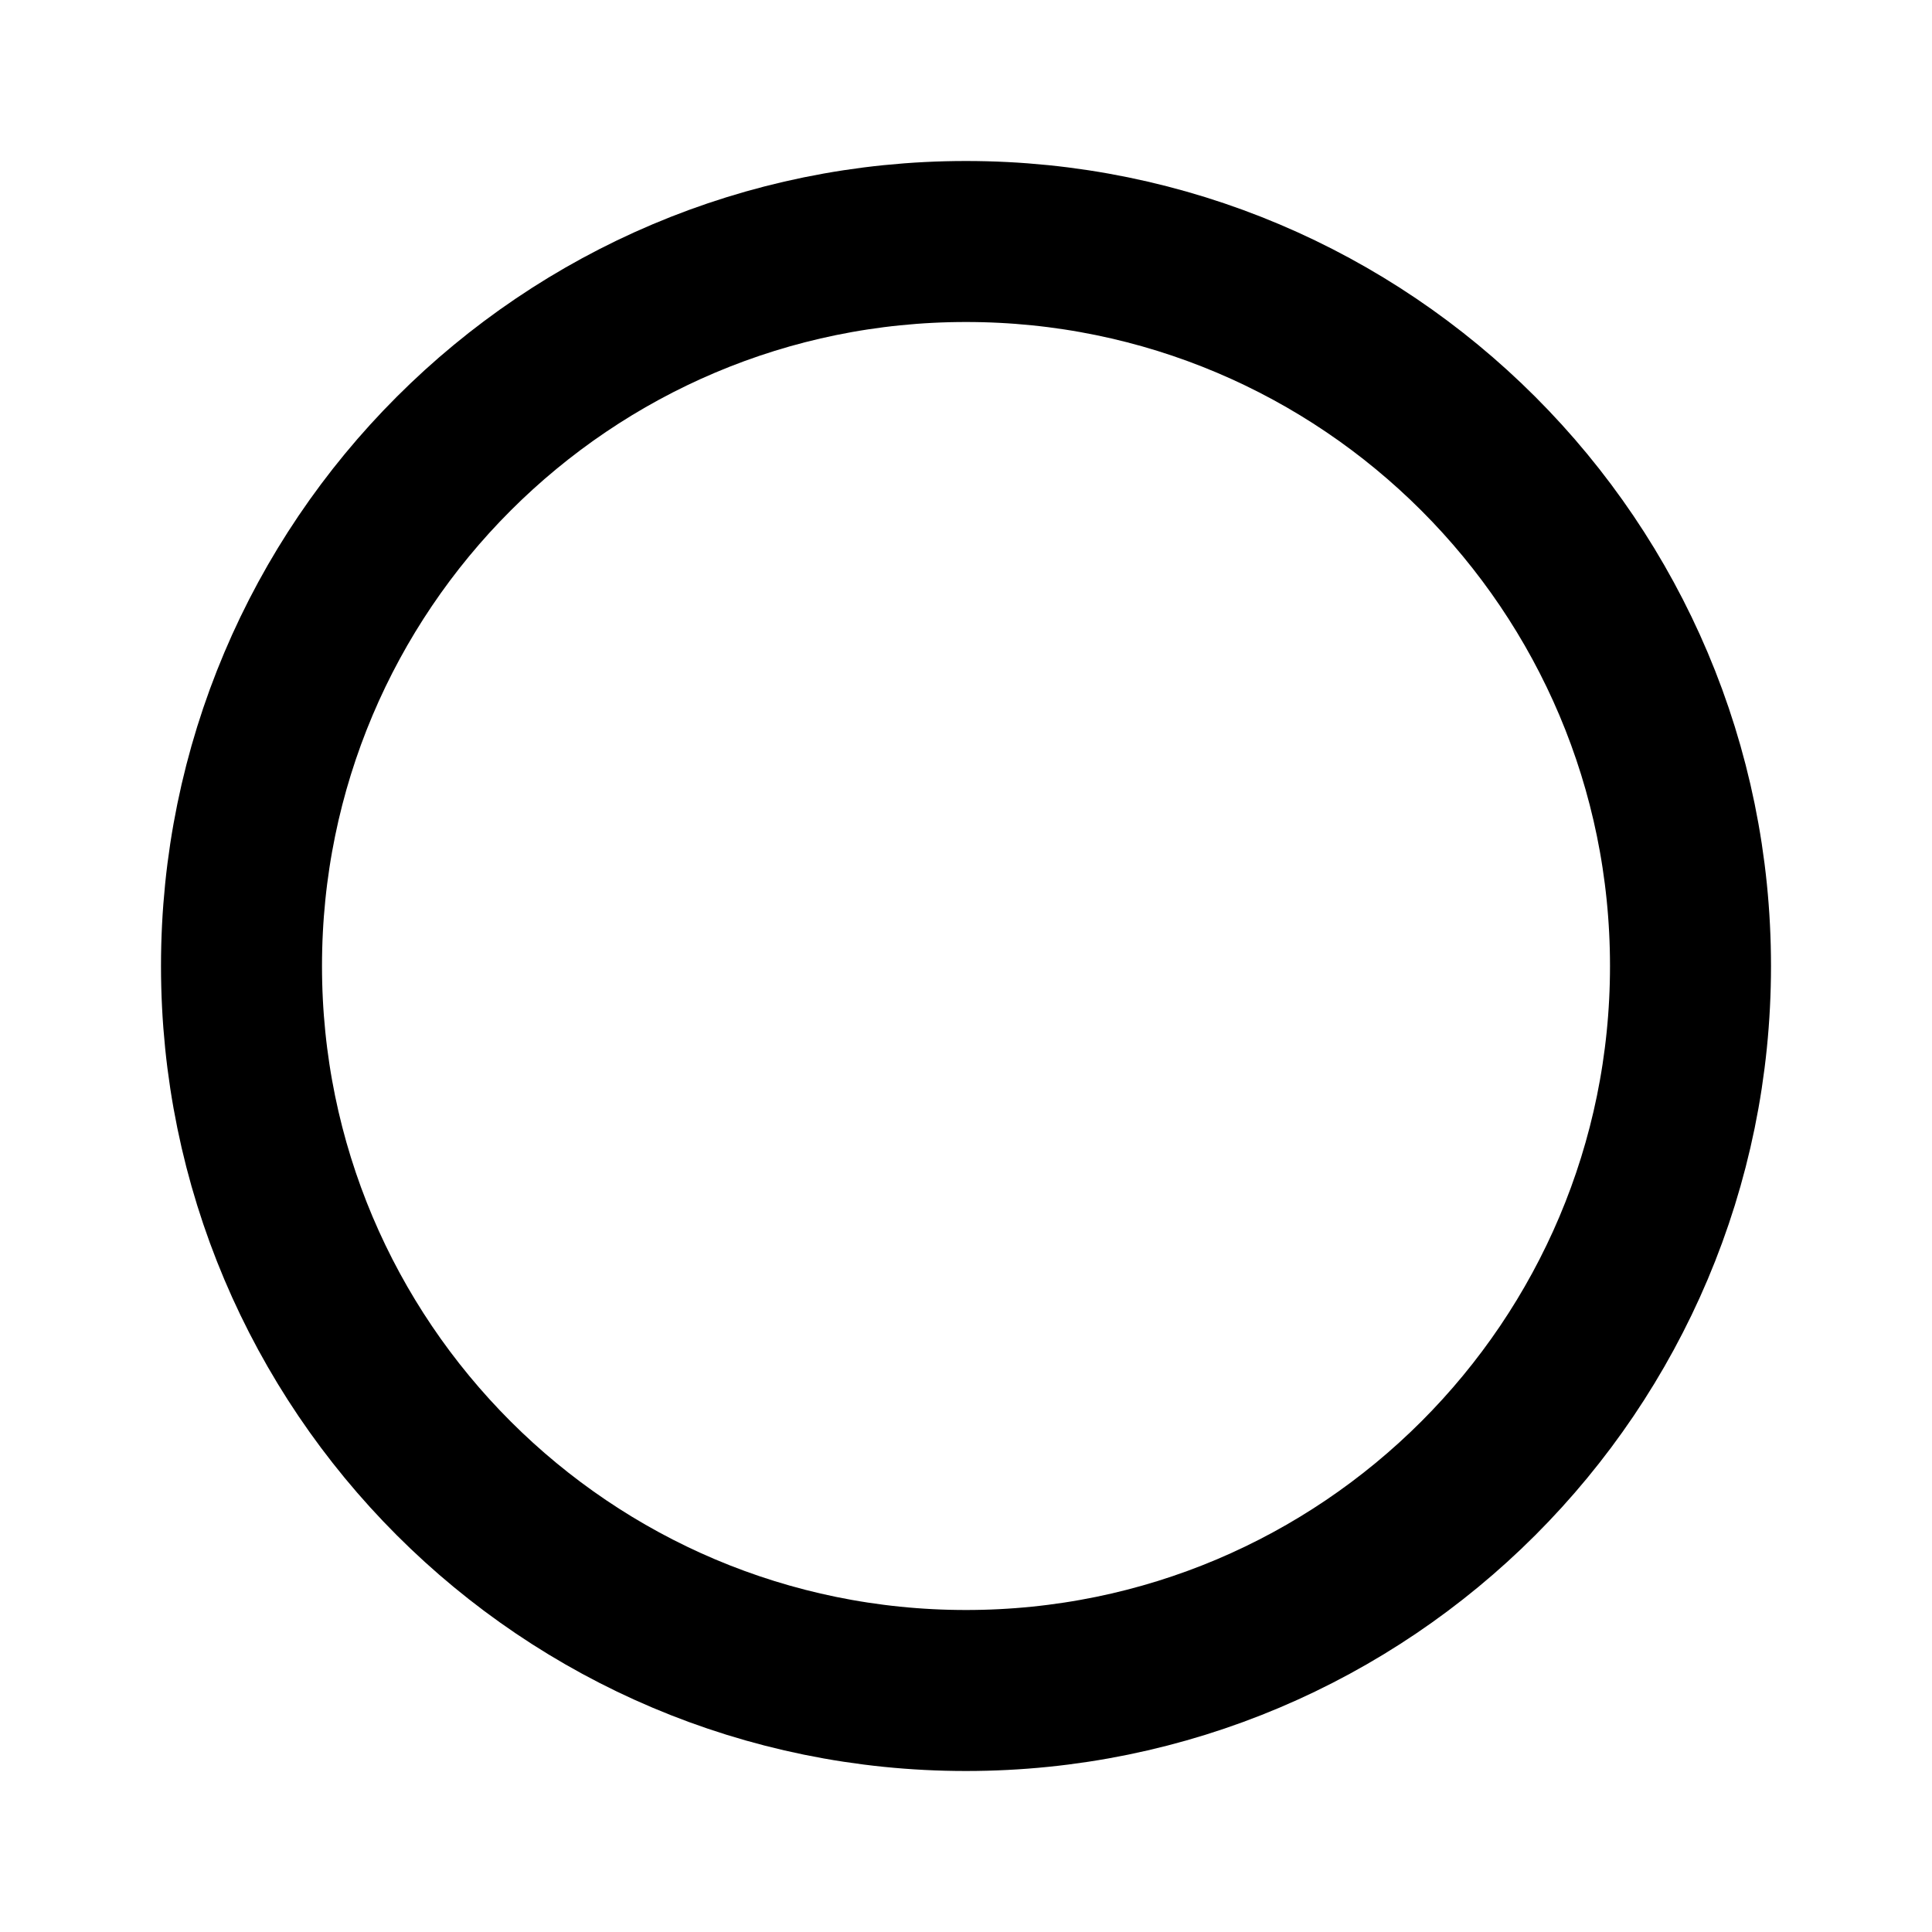
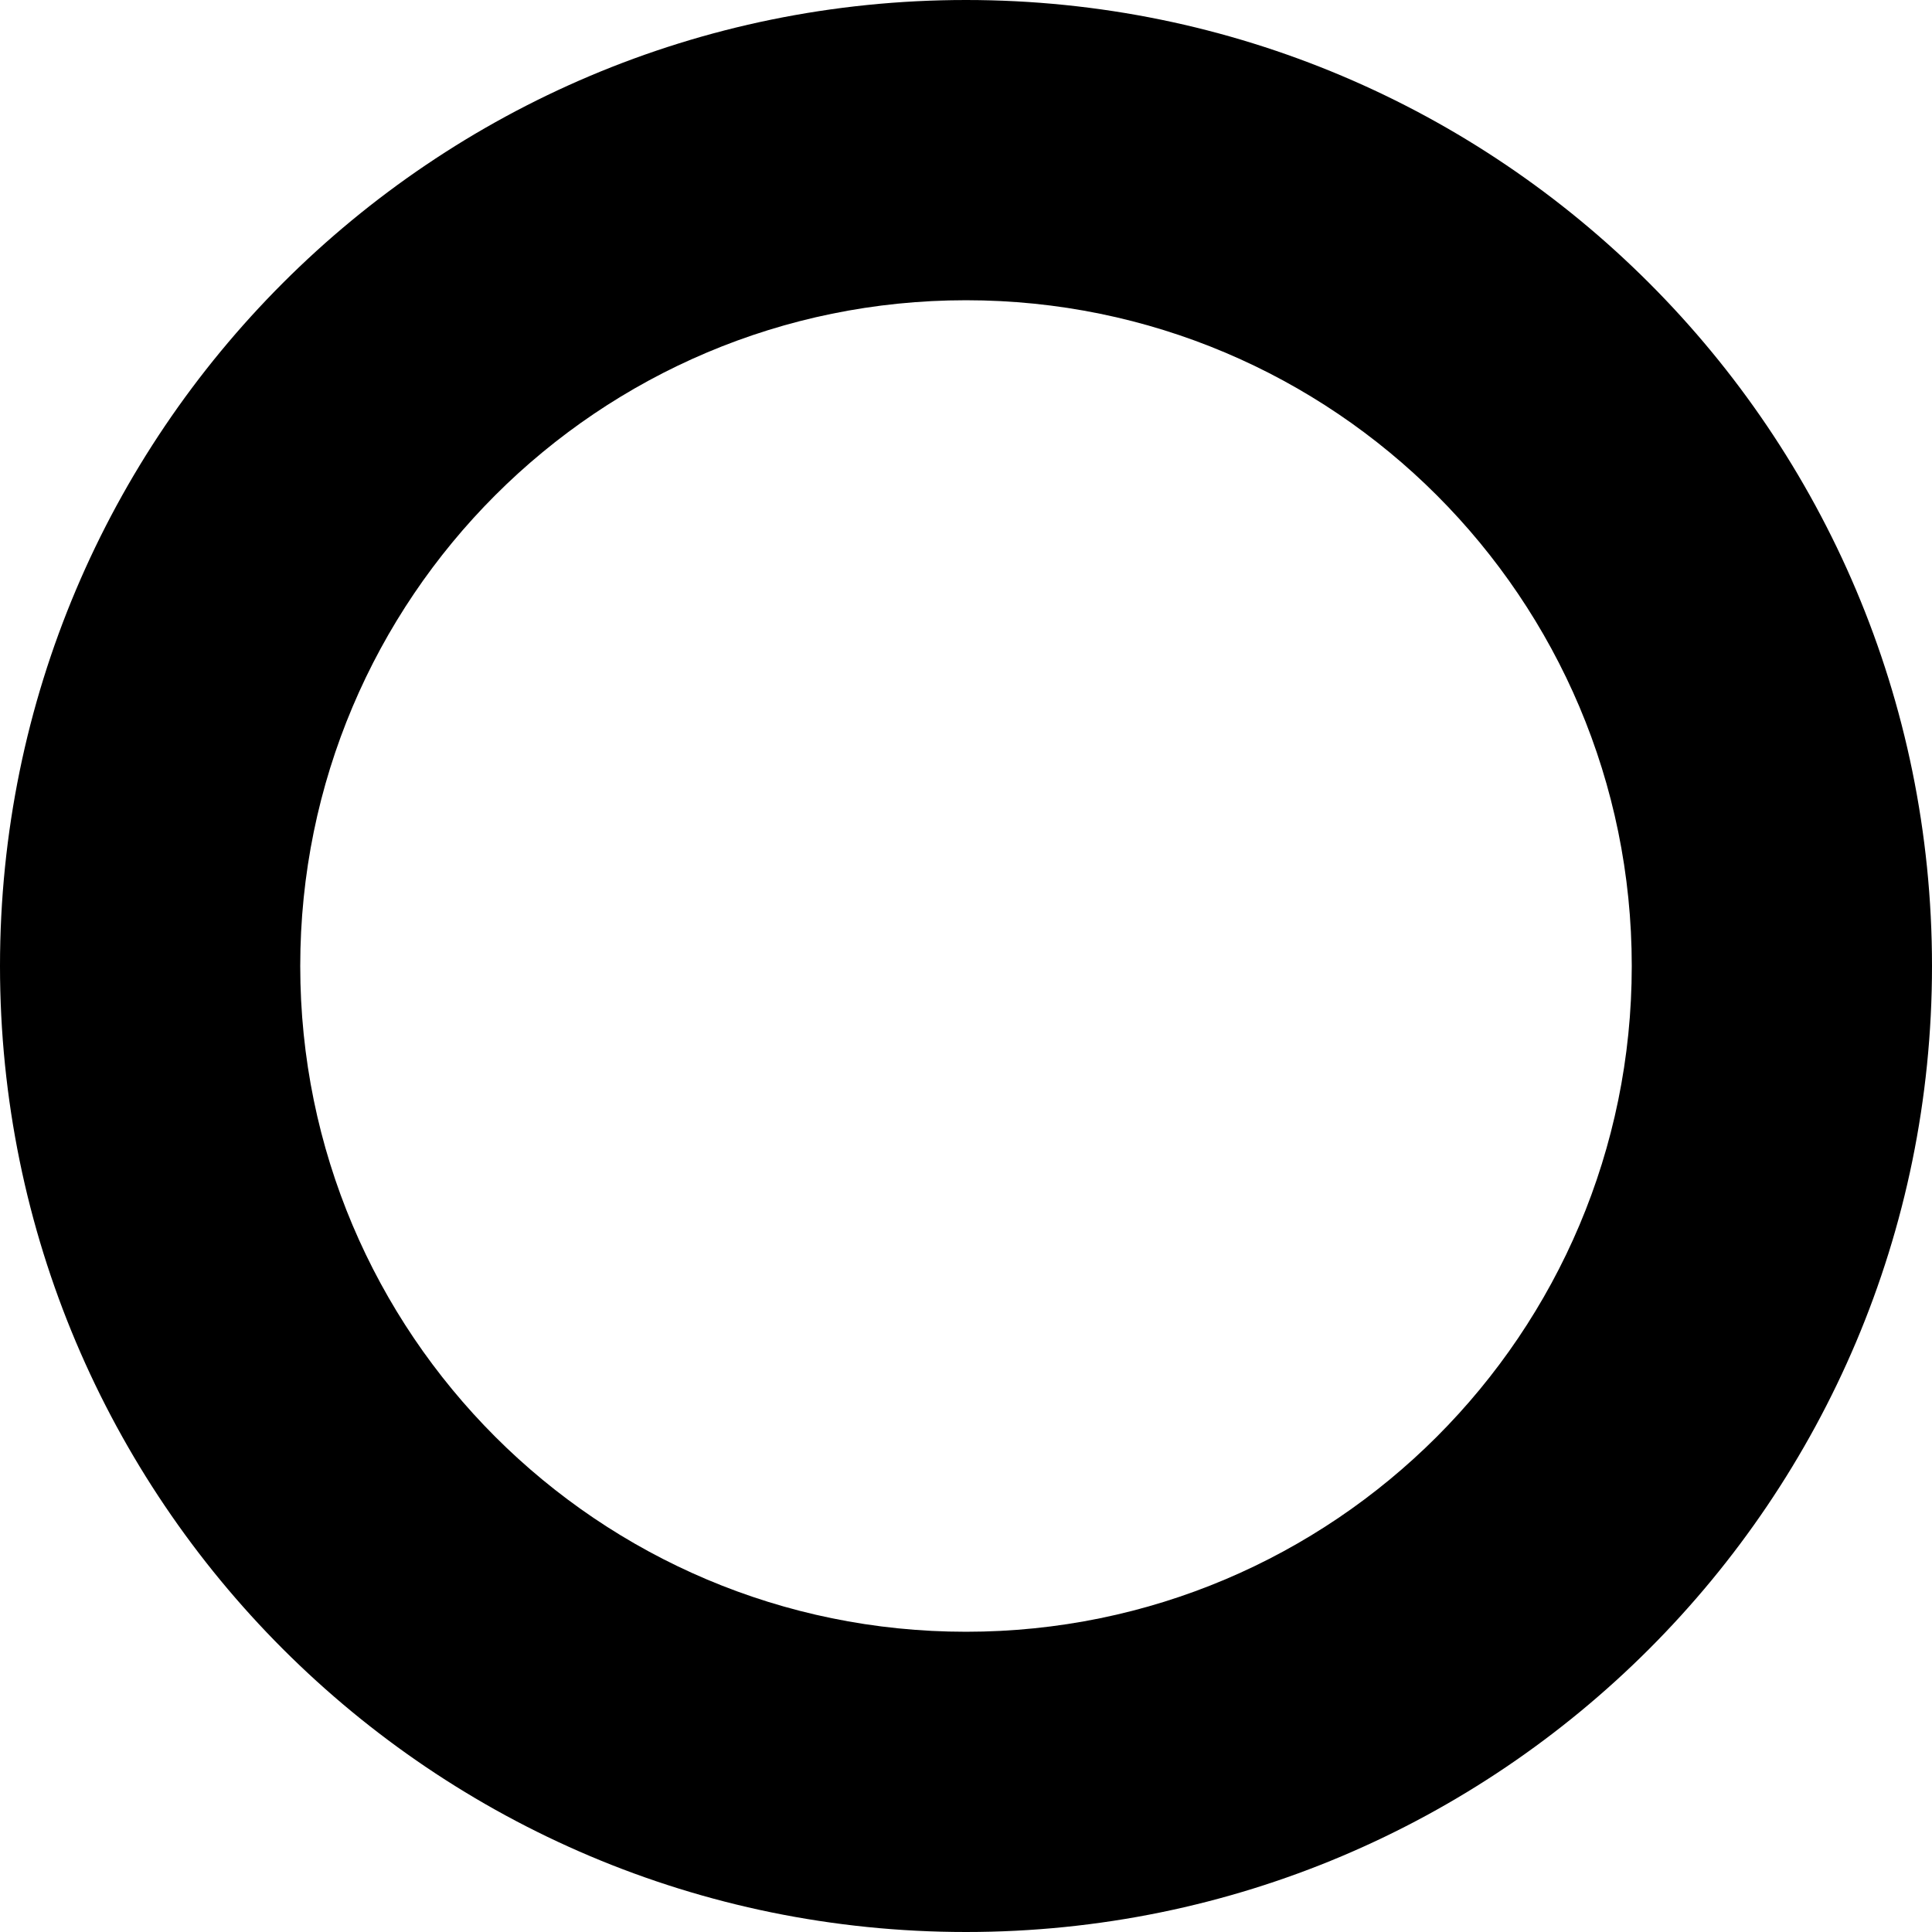
- <svg xmlns="http://www.w3.org/2000/svg" width="800px" height="800px" viewBox="0 0 24 24" fill="none">
-   <path d="M21 12C21 16.971 16.971 21 12 21C7.029 21 3 16.971 3 12C3 7.029 7.029 3 12 3C16.971 3 21 7.029 21 12Z" stroke="#000000" stroke-width="2" stroke-linecap="round" stroke-linejoin="round" />
+ <svg xmlns="http://www.w3.org/2000/svg" id="entkRGLjUy01" viewBox="0 0 300 300" shape-rendering="geometricPrecision" text-rendering="geometricPrecision" project-id="527ec8f164d343a4bed9f42c6919714c" export-id="de554a2ee2ad486182ab4cccb5810d06" cached="false">
+   <g>
+     <path d="M46.621,150C46.621,92.906,92.906,46.621,150,46.621s103.379,46.284,103.379,103.379-46.284,103.379-103.379,103.379-103.379-46.284-103.379-103.379ZM150,300c82.843,0,150-67.157,150-150s-67.157-150-150-150-150,67.157-150,150s67.157,150,150,150Z" stroke-width="0" />
+   </g>
</svg>
